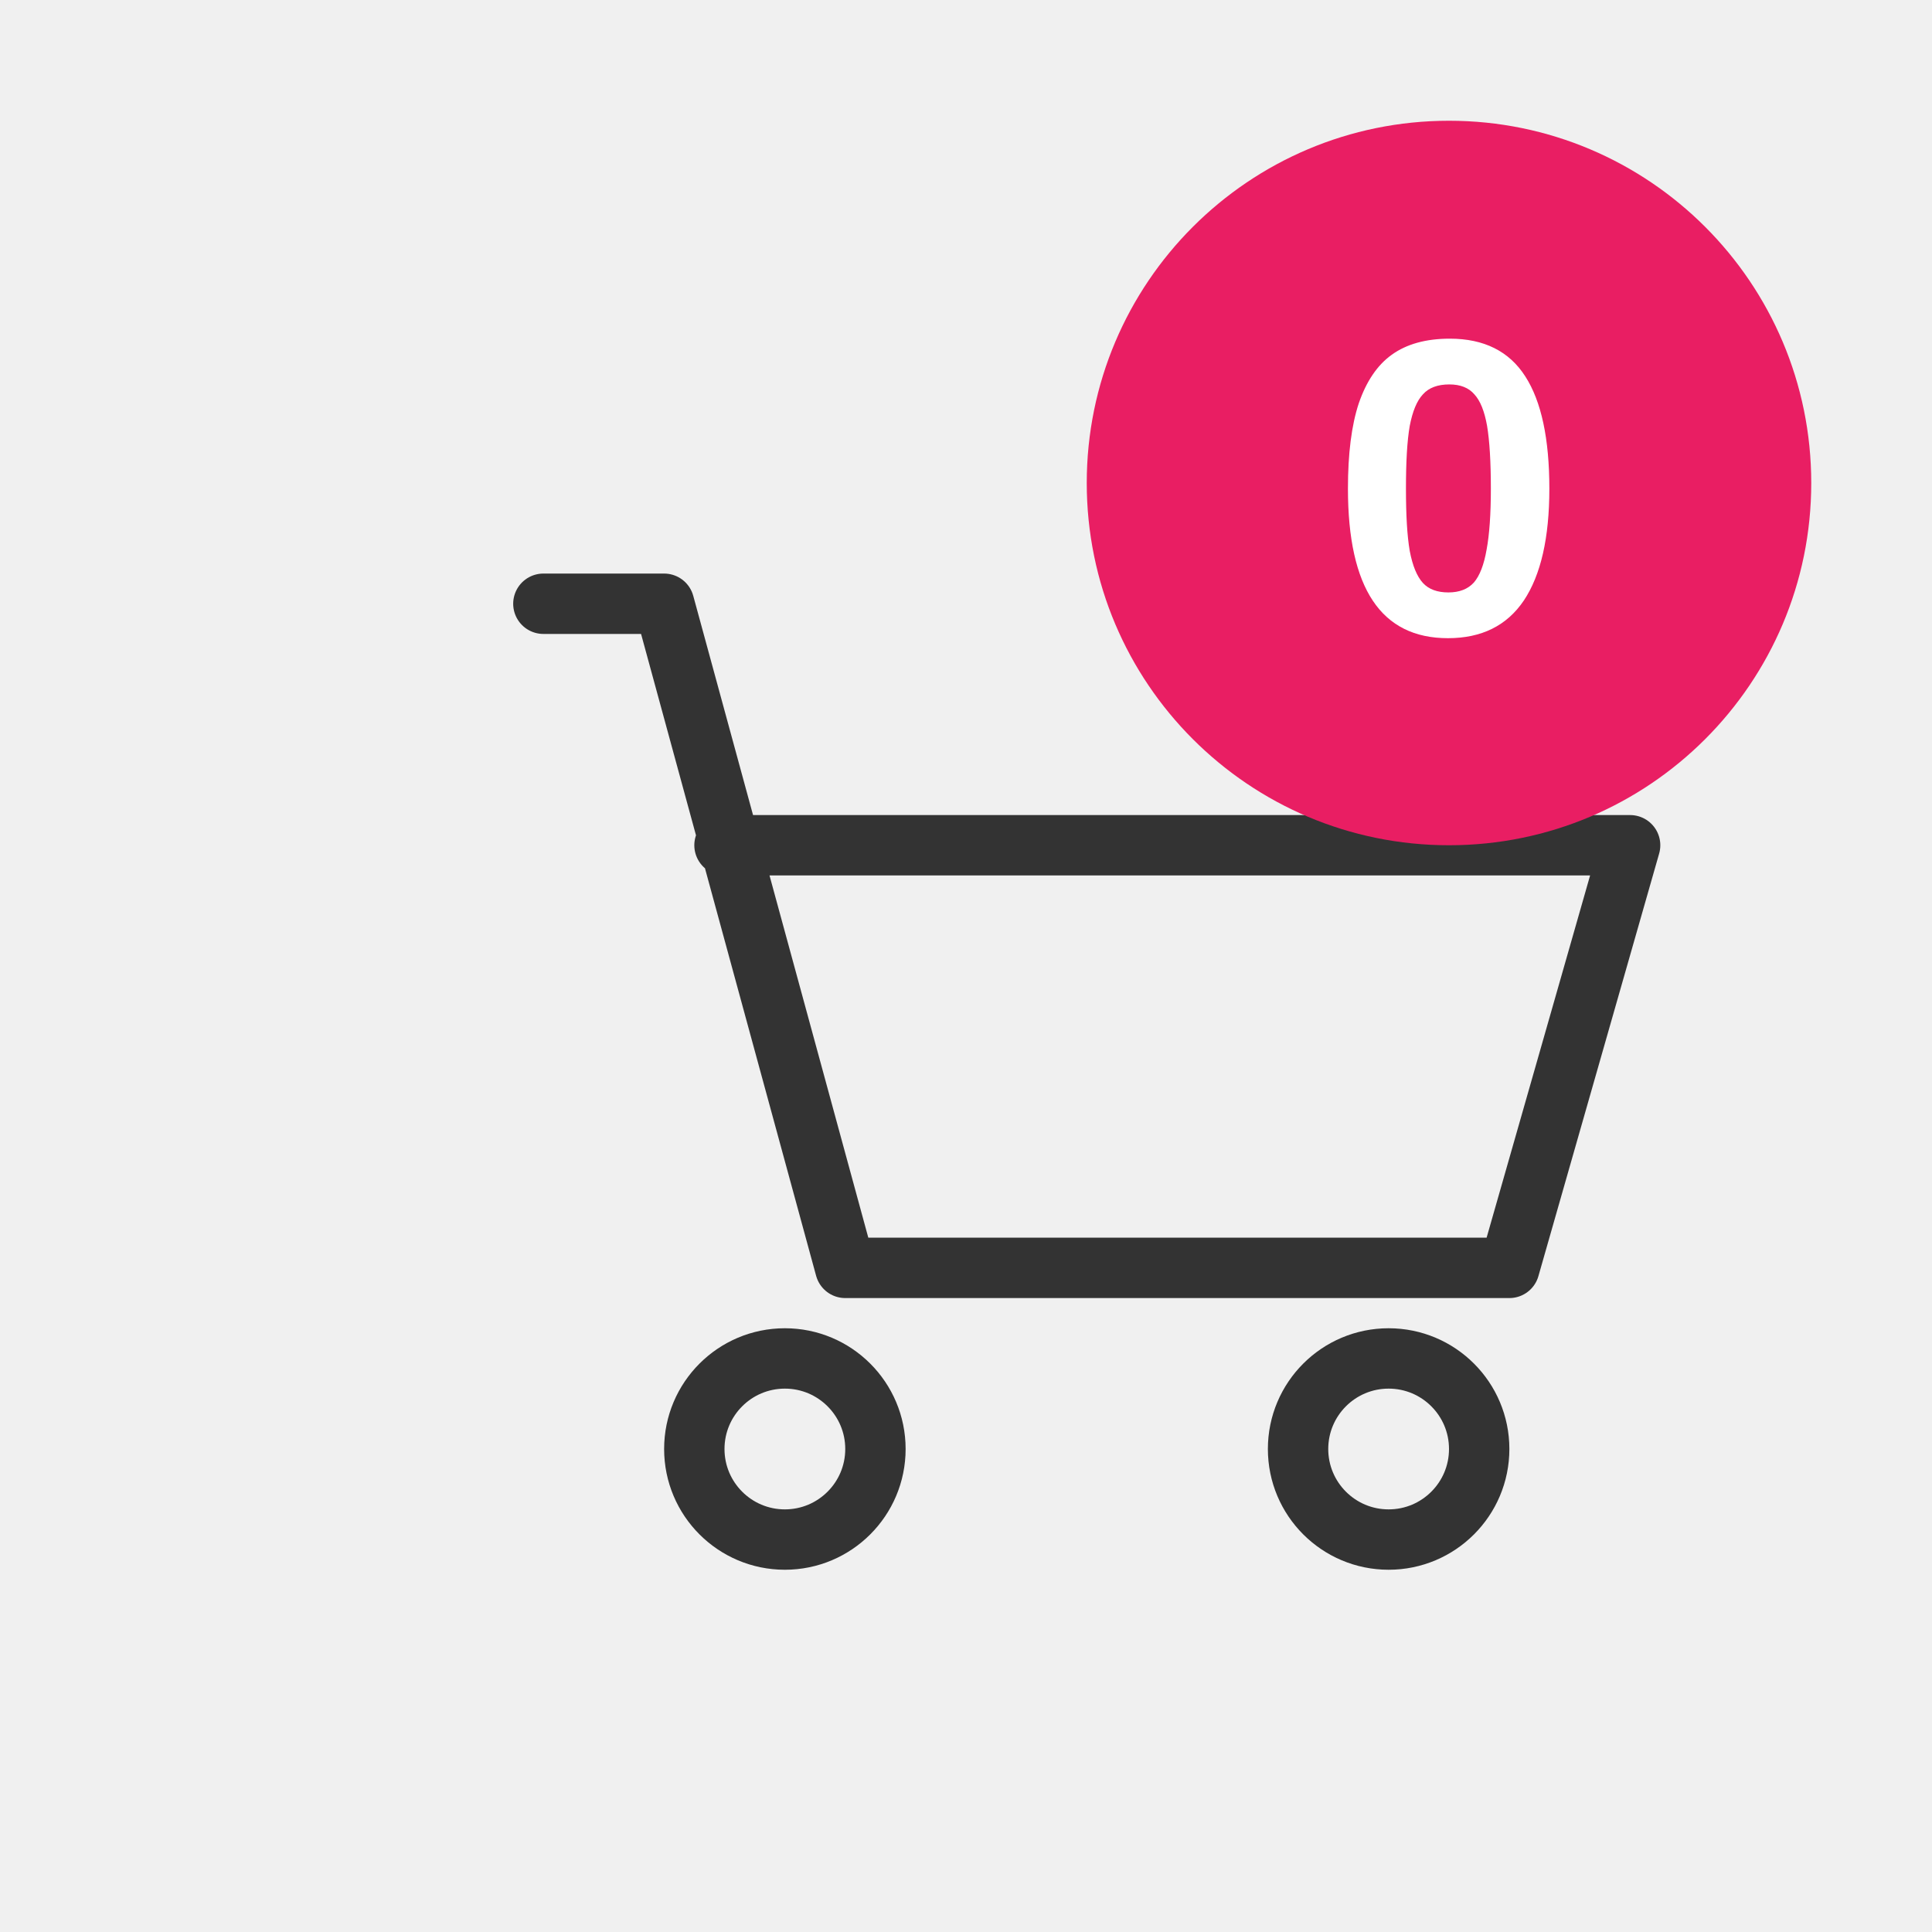
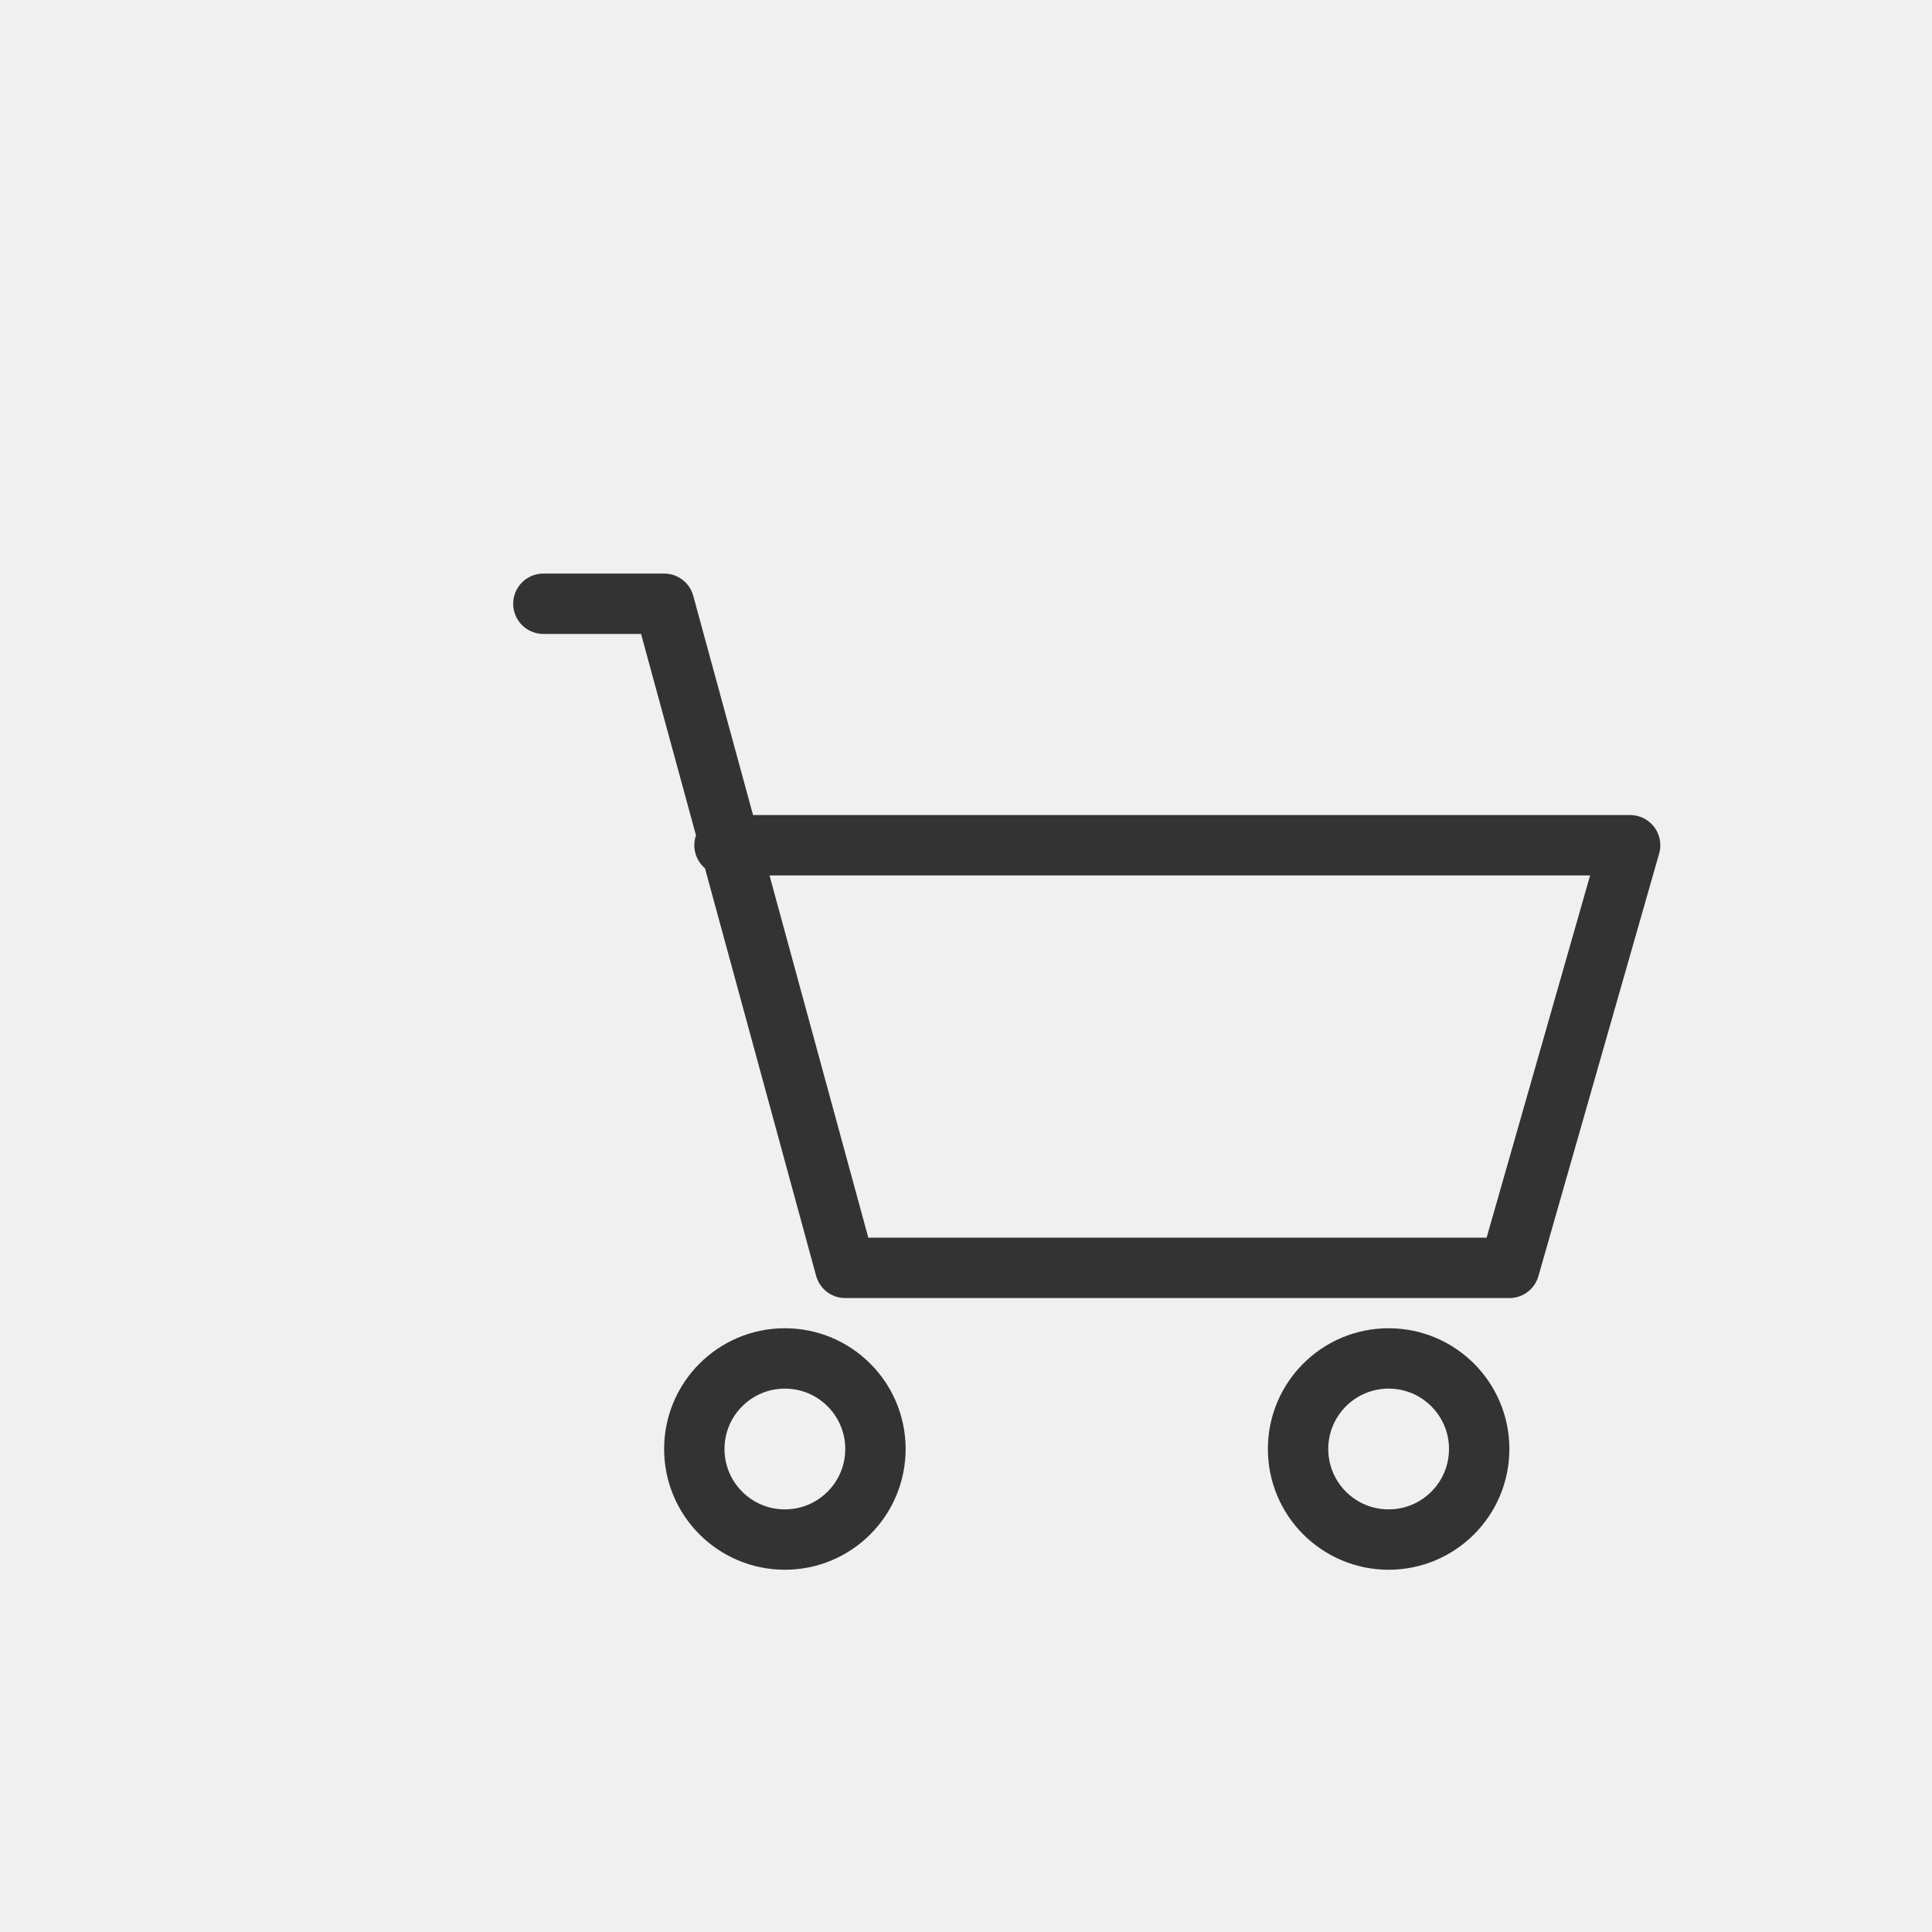
<svg xmlns="http://www.w3.org/2000/svg" viewBox="0 0 64 64" width="64" height="64">
  <g fill="none" stroke="#333333" stroke-width="2" stroke-linecap="round" stroke-linejoin="round">
    <path d="M18 20 L22 20 L28 42 L50 42 L54 28 L24 28" />
    <circle cx="26" cy="48" r="3" />
    <circle cx="46" cy="48" r="3" />
  </g>
-   <circle cx="48" cy="16" r="12" fill="#E91E63" />
-   <text x="48" y="21" font-family="Arial, Helvetica, sans-serif" font-size="14" font-weight="bold" fill="#FFFFFF" text-anchor="middle">0</text>
</svg>
